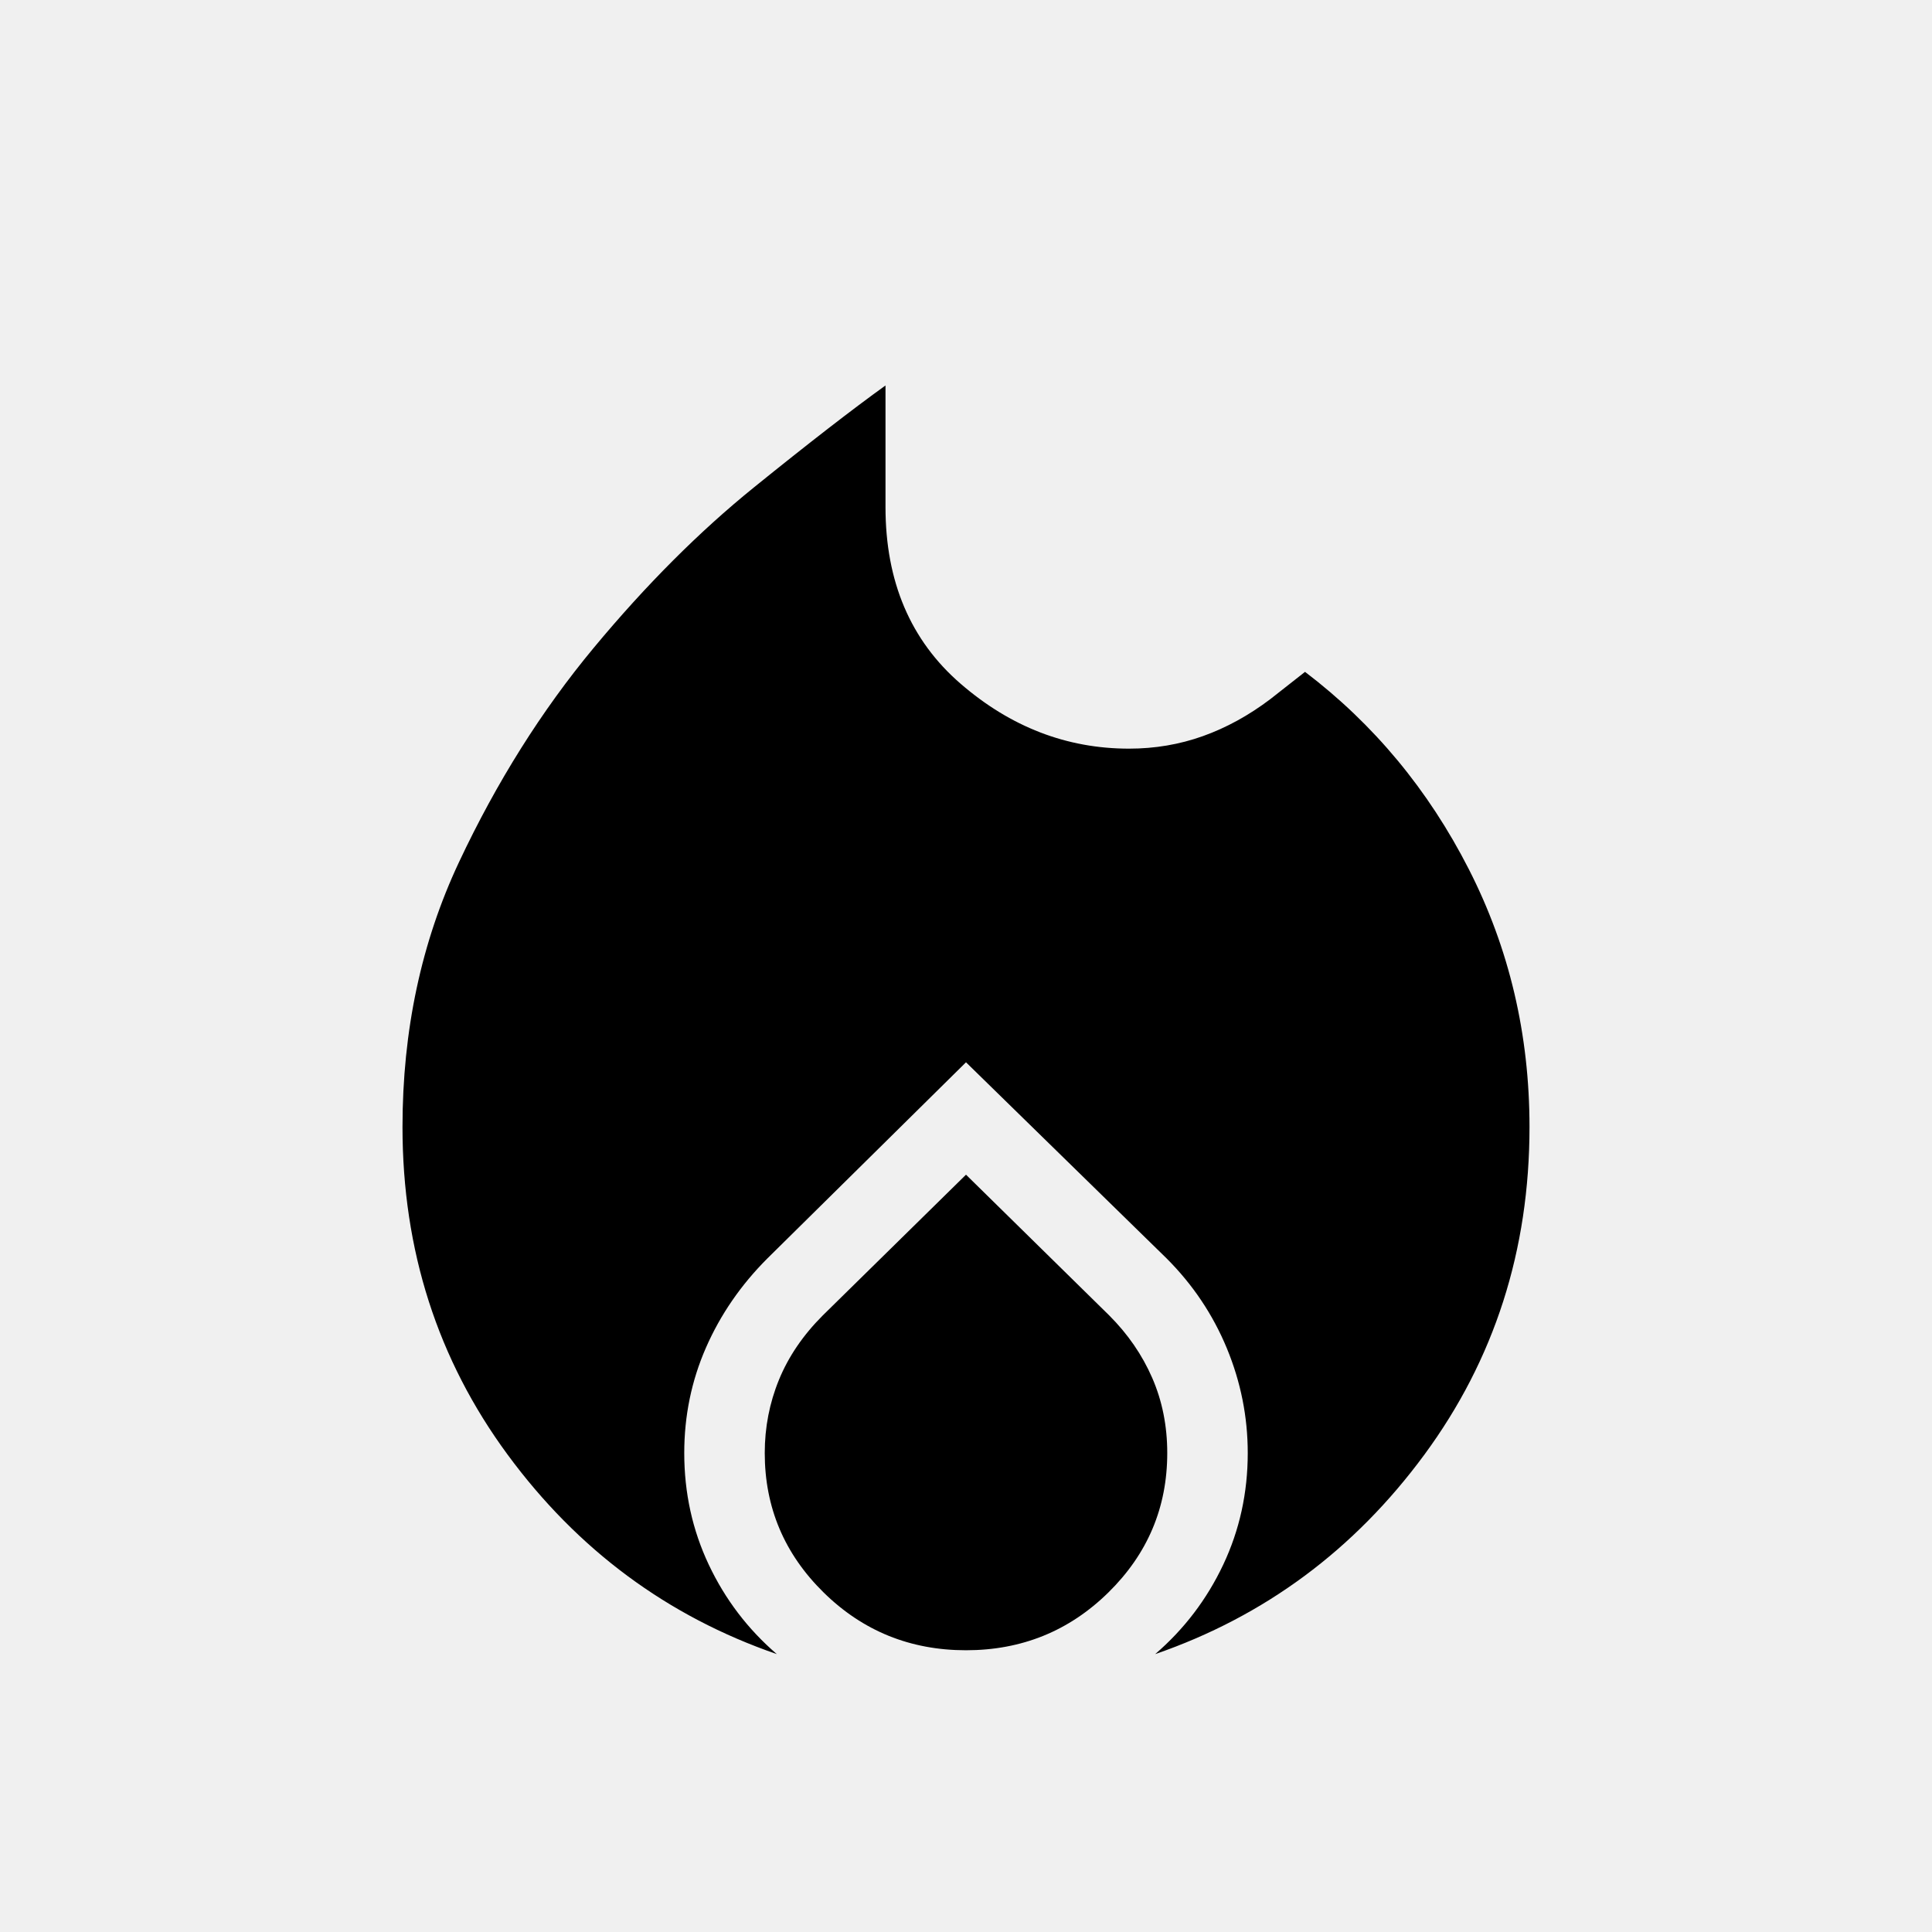
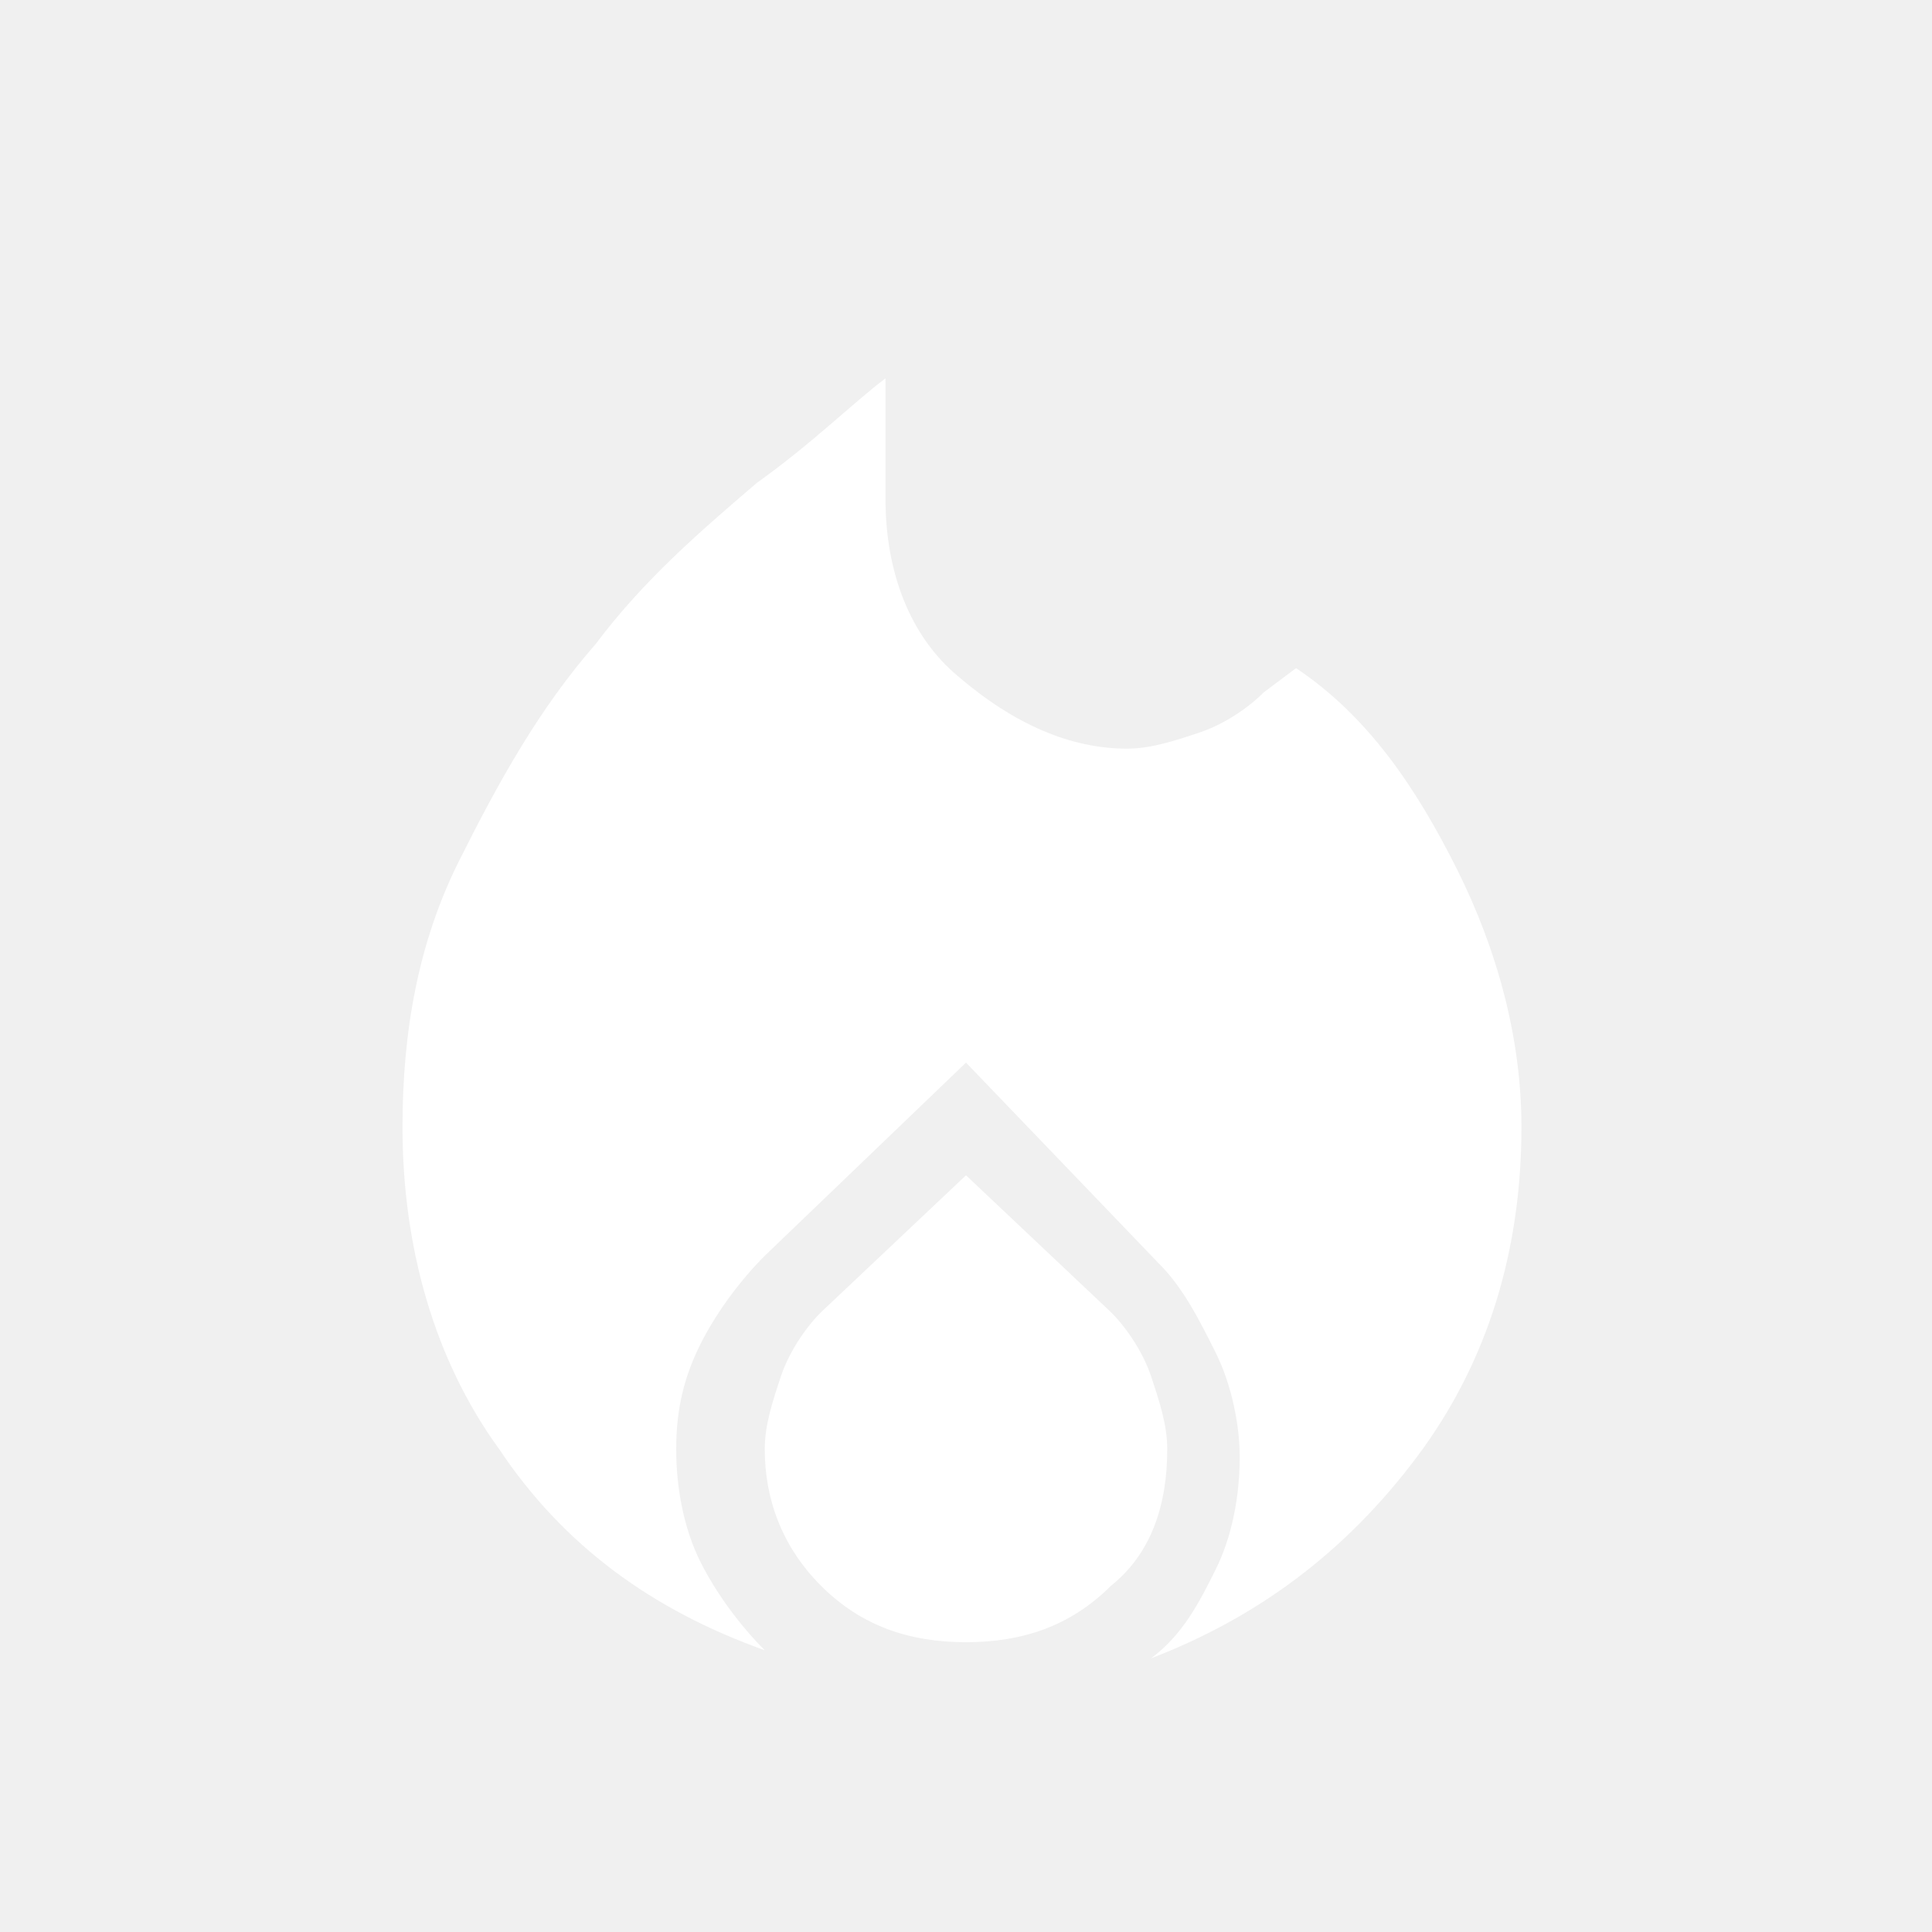
- <svg xmlns="http://www.w3.org/2000/svg" height="24" viewBox="0 -960 960 960" width="24">
-   <path d="M200-400q0-71.923 28.077-131.616Q256.154-591.308 295-638.077q38.846-46.77 79.616-79.731Q415.385-750.77 440-768.462V-708q0 55.461 37.308 87.731Q514.615-588 561-588q19.308 0 36.731-6.231 17.423-6.231 33.5-18.385l17.23-13.538q51.231 38.923 81.385 98.038Q760-469 760-400q0 91.846-52.23 162.808-52.231 70.961-133.77 99.115 21.616-18.615 33.808-44.423Q620-208.308 620-238q0-26.923-10.384-52.039-10.385-25.115-29.923-44.654L480-432.154l-98.693 97.461q-19.769 19.77-30.538 44.385Q340-265.692 340-238q0 29.692 12.192 55.5T386-138.077q-81.539-28.154-133.77-99.115Q200-308.154 200-400Zm280 23.692 71.154 69.923q13.923 13.923 21.385 31.077Q580-258.154 580-238q0 40.539-29.231 69.269Q521.539-140 480-140t-70.769-28.731Q380-197.461 380-238q0-19.154 7.077-36.423 7.077-17.269 21.769-31.962L480-376.308Z" />
+ <svg xmlns="http://www.w3.org/2000/svg" version="1.1" id="圖層_1" x="0px" y="0px" viewBox="0 0 24 24" style="enable-background:new 0 0 24 24;" xml:space="preserve">
+   <style type="text/css">
+ 	.st0{fill:#FFFFFF;}
+ </style>
+   <path class="st0" d="M5,14c0-1.2,0.2-2.3,0.7-3.3c0.5-1,1-1.9,1.7-2.7c0.6-0.8,1.3-1.4,2-2c0.7-0.5,1.2-1,1.6-1.3v1.5  c0,0.9,0.3,1.7,0.9,2.2C12.6,9,13.3,9.3,14,9.3c0.3,0,0.6-0.1,0.9-0.2c0.3-0.1,0.6-0.3,0.8-0.5l0.4-0.3c0.9,0.6,1.5,1.5,2,2.5  c0.5,1,0.8,2.1,0.8,3.2c0,1.5-0.4,2.9-1.3,4.1c-0.9,1.2-2,2-3.3,2.5c0.4-0.3,0.6-0.7,0.8-1.1c0.2-0.4,0.3-0.9,0.3-1.4  c0-0.4-0.1-0.9-0.3-1.3c-0.2-0.4-0.4-0.8-0.7-1.1L12,13.2l-2.5,2.4c-0.3,0.3-0.6,0.7-0.8,1.1c-0.2,0.4-0.3,0.8-0.3,1.3  c0,0.5,0.1,1,0.3,1.4c0.2,0.4,0.5,0.8,0.8,1.1c-1.4-0.5-2.5-1.3-3.3-2.5C5.4,16.9,5,15.5,5,14z M12,14.6l1.8,1.7  c0.2,0.2,0.4,0.5,0.5,0.8c0.1,0.3,0.2,0.6,0.2,0.9c0,0.7-0.2,1.3-0.7,1.7c-0.5,0.5-1.1,0.7-1.8,0.7c-0.7,0-1.3-0.2-1.8-0.7  c-0.5-0.5-0.7-1.1-0.7-1.7c0-0.3,0.1-0.6,0.2-0.9c0.1-0.3,0.3-0.6,0.5-0.8L12,14.6z" />
</svg>
